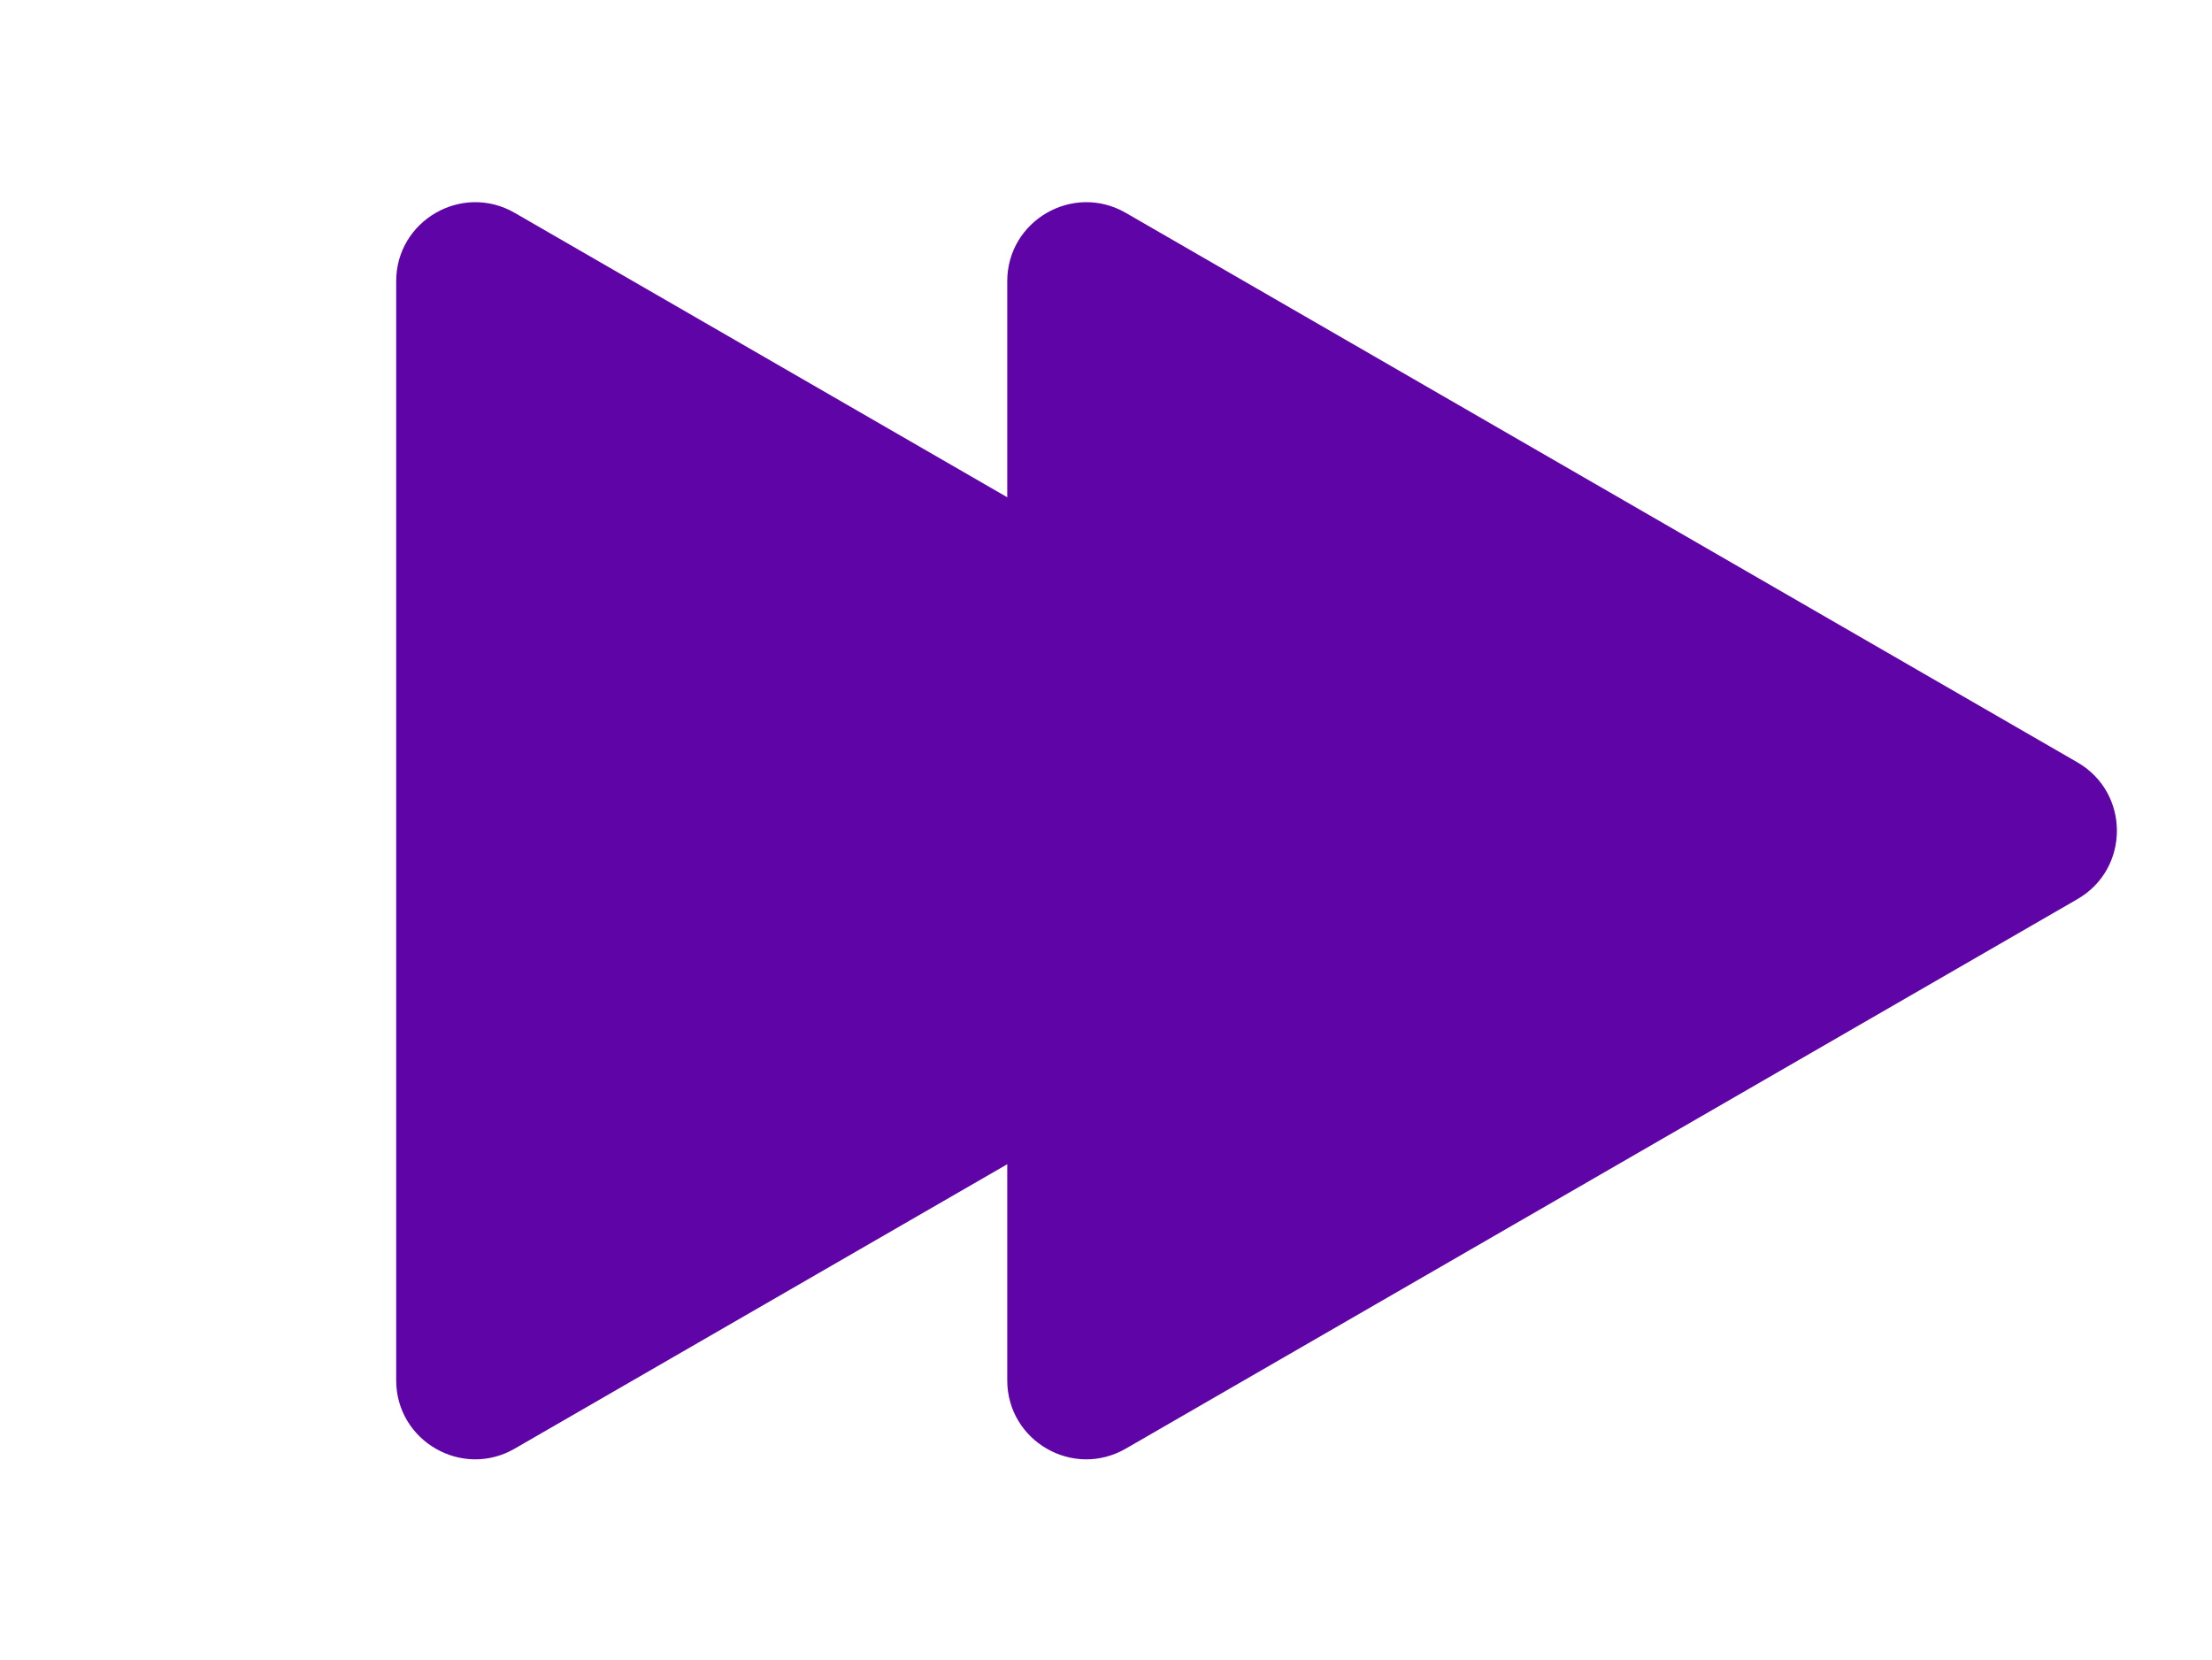
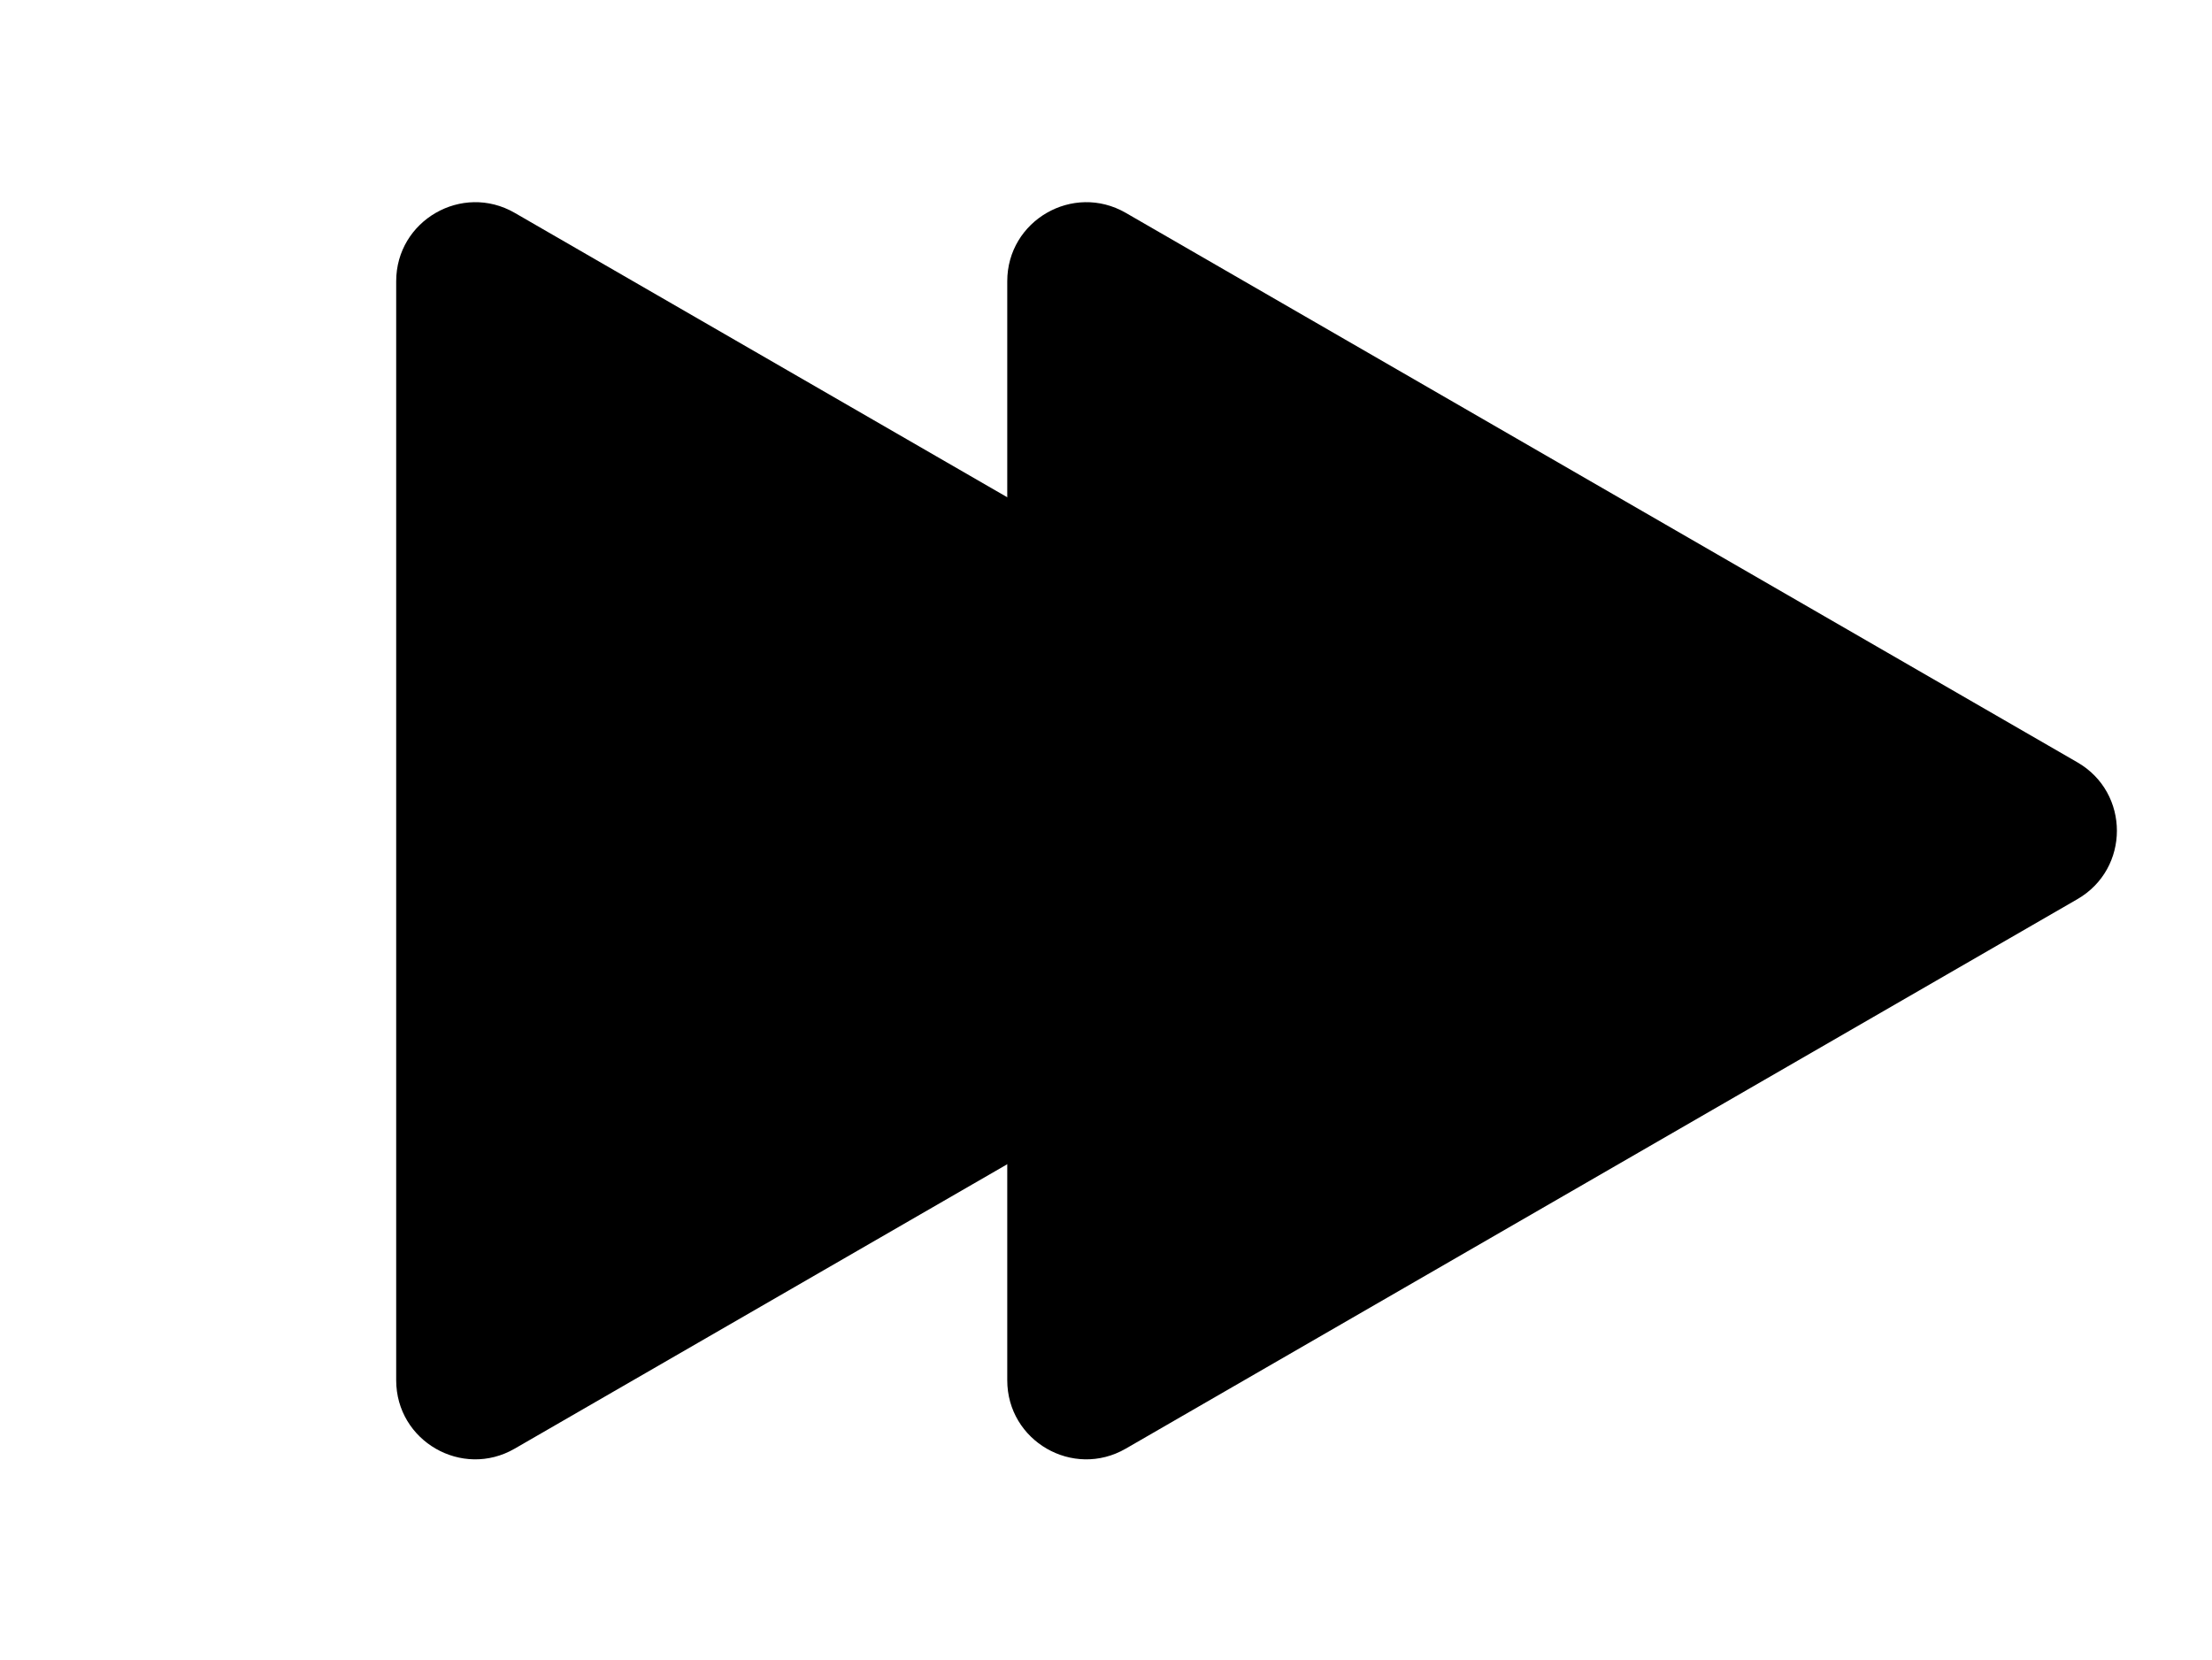
<svg xmlns="http://www.w3.org/2000/svg" width="28" height="21" viewBox="0 0 28 21" fill="none">
-   <path d="M26.296 9.649C26.963 10.034 26.963 10.996 26.296 11.381L14.25 18.336C13.583 18.721 12.75 18.24 12.75 17.47L12.75 3.56C12.75 2.791 13.583 2.31 14.25 2.694L26.296 9.649Z" fill="#5F04A7" />
-   <path d="M18.561 9.649C19.228 10.034 19.228 10.996 18.561 11.381L6.515 18.336C5.849 18.721 5.015 18.24 5.015 17.47L5.015 3.56C5.015 2.791 5.849 2.31 6.515 2.694L18.561 9.649Z" fill="#5F04A7" />
+   <path d="M26.296 9.649C26.963 10.034 26.963 10.996 26.296 11.381L14.25 18.336C13.583 18.721 12.75 18.24 12.75 17.47L12.75 3.56C12.75 2.791 13.583 2.31 14.25 2.694L26.296 9.649Z" fill="#000" />
+   <path d="M18.561 9.649C19.228 10.034 19.228 10.996 18.561 11.381L6.515 18.336C5.849 18.721 5.015 18.24 5.015 17.47L5.015 3.56C5.015 2.791 5.849 2.31 6.515 2.694L18.561 9.649Z" fill="#000" />
</svg>
